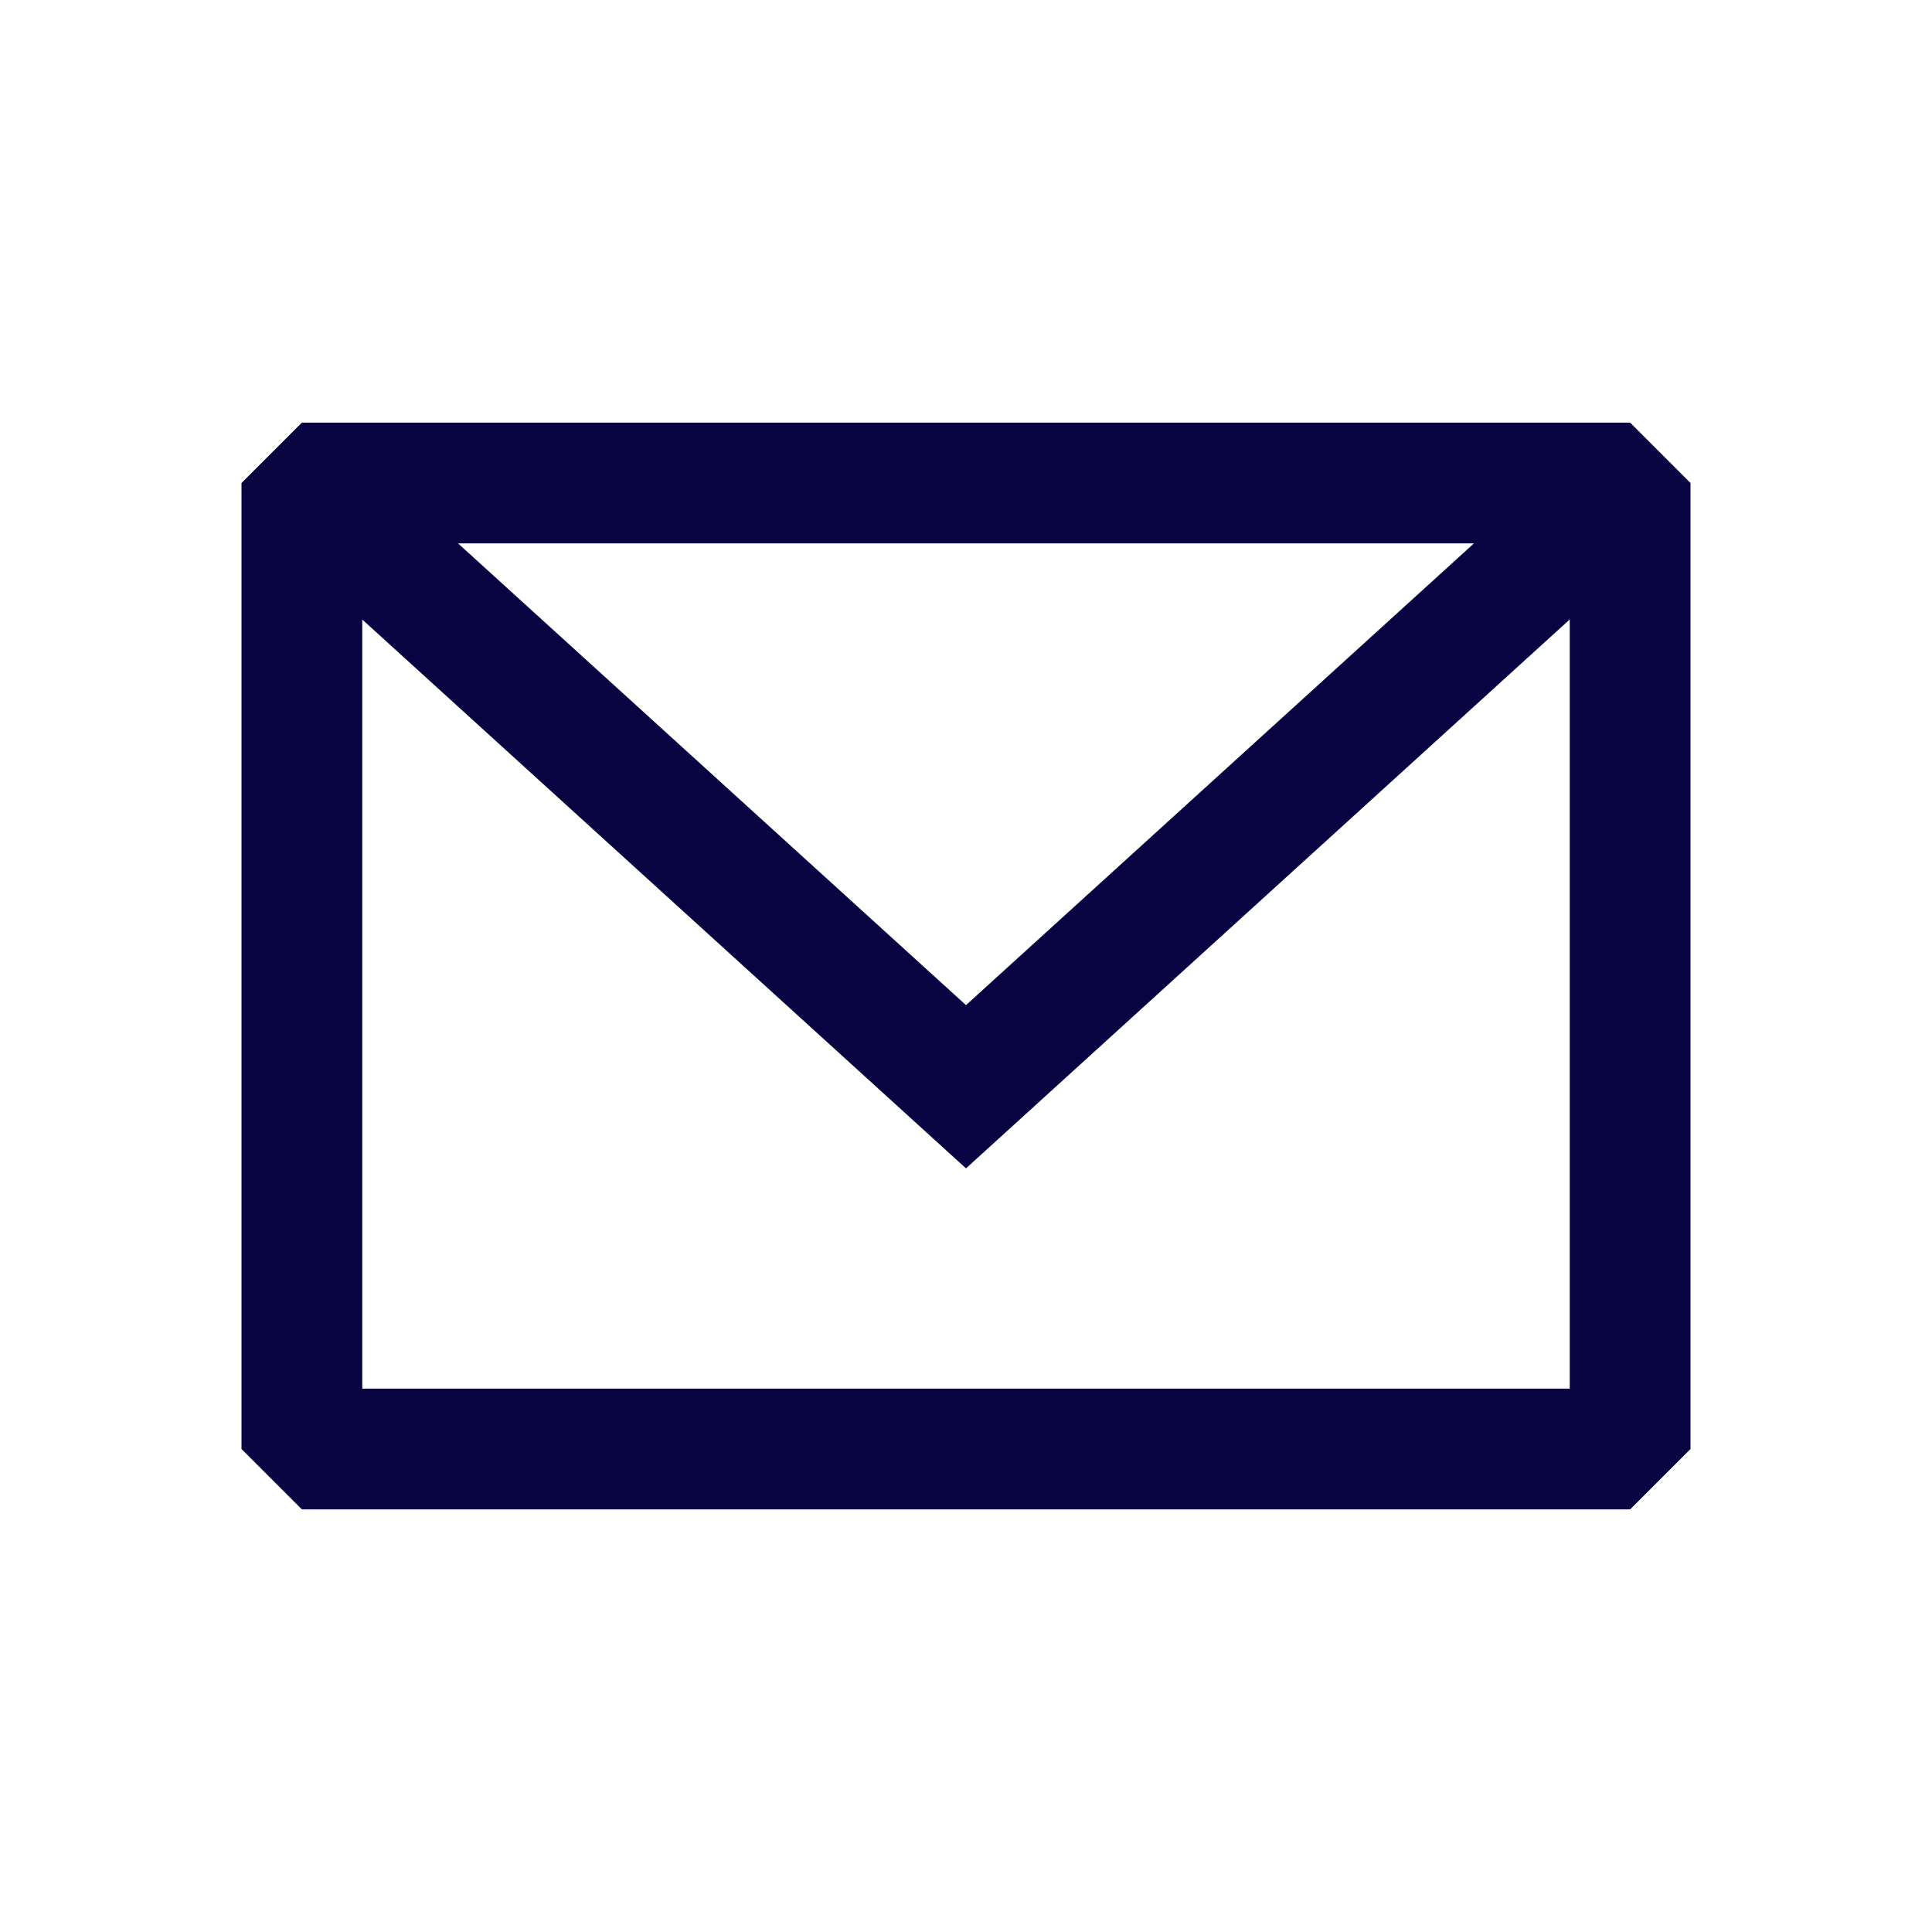
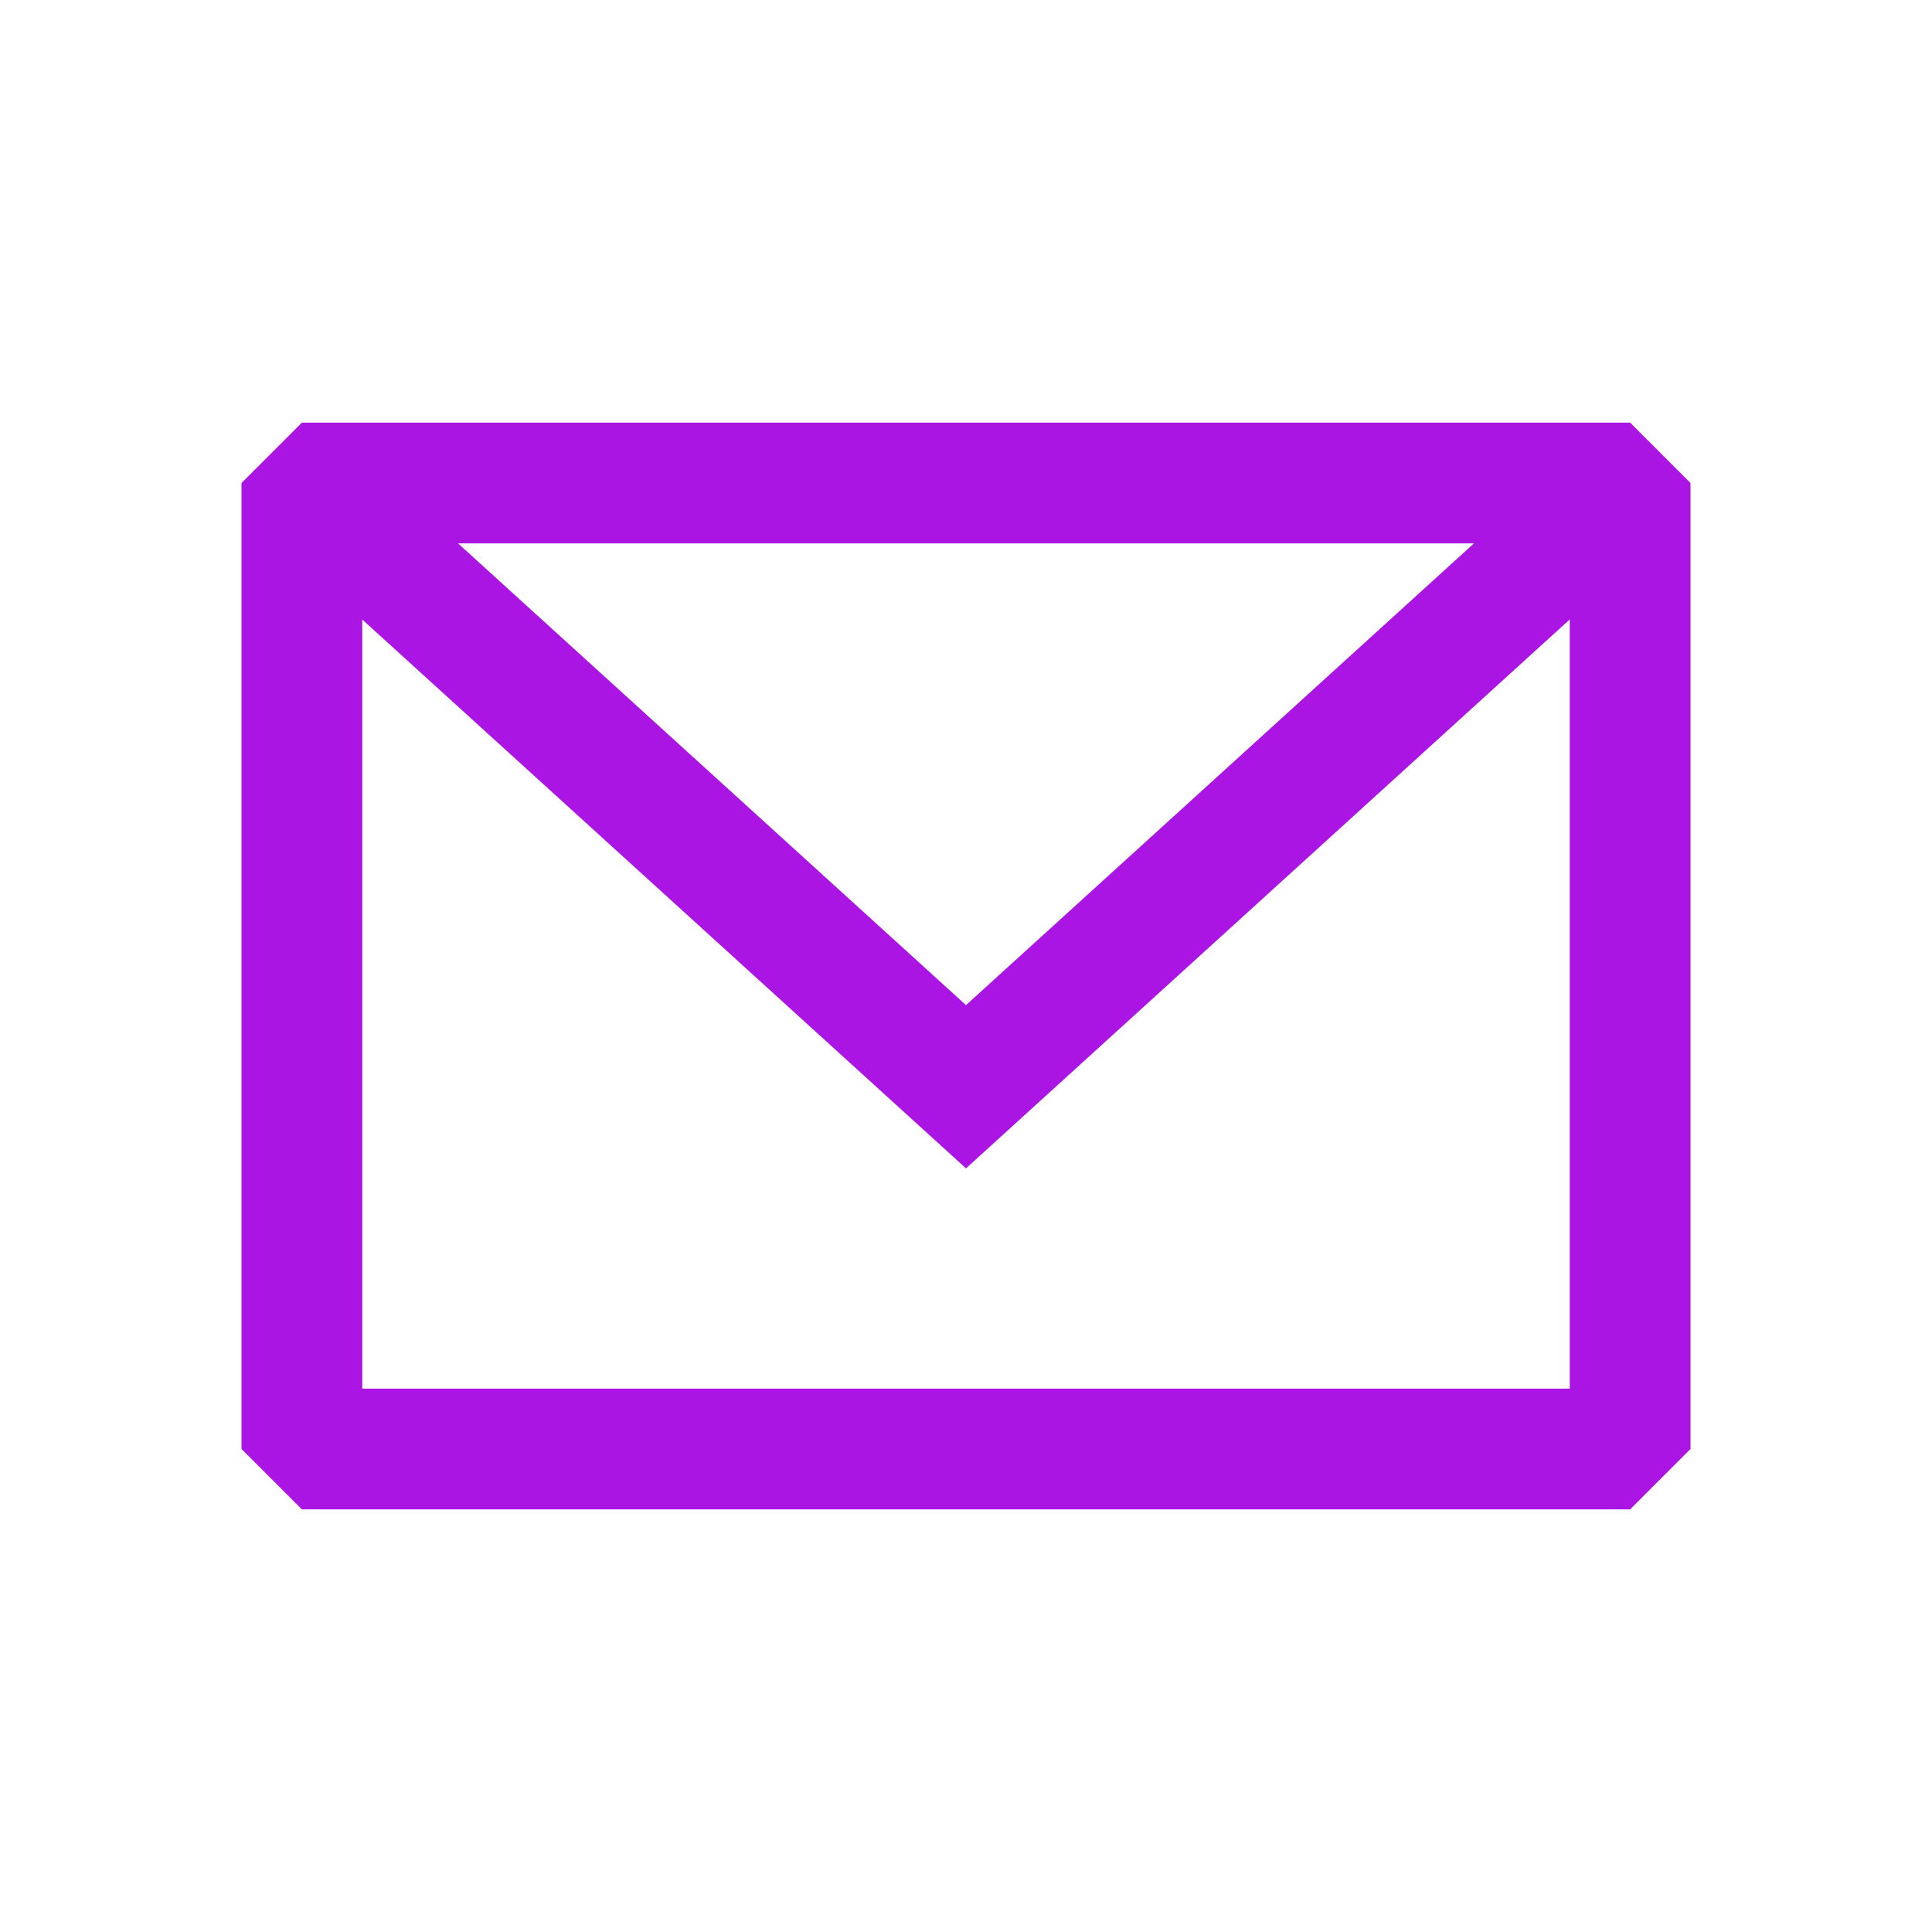
<svg xmlns="http://www.w3.org/2000/svg" width="800px" height="800px" viewBox="0 0 24 24" fill="none">
-   <path fill-rule="evenodd" clip-rule="evenodd" d="M3.75 5.25L3 6V18L3.75 18.75H20.25L21 18V6L20.25 5.25H3.75ZM4.5 7.696V17.25H19.5V7.695L12 14.514L4.5 7.696ZM18.31 6.75H5.69L12 12.486L18.31 6.75Z" fill="#080341" />
+   <path fill-rule="evenodd" clip-rule="evenodd" d="M3.75 5.25L3 6V18L3.75 18.75H20.25L21 18V6L20.25 5.25H3.75ZM4.5 7.696V17.25H19.5V7.695L12 14.514L4.5 7.696ZM18.31 6.75H5.69L12 12.486L18.31 6.75Z" fill="#AA15E4" />
</svg>
